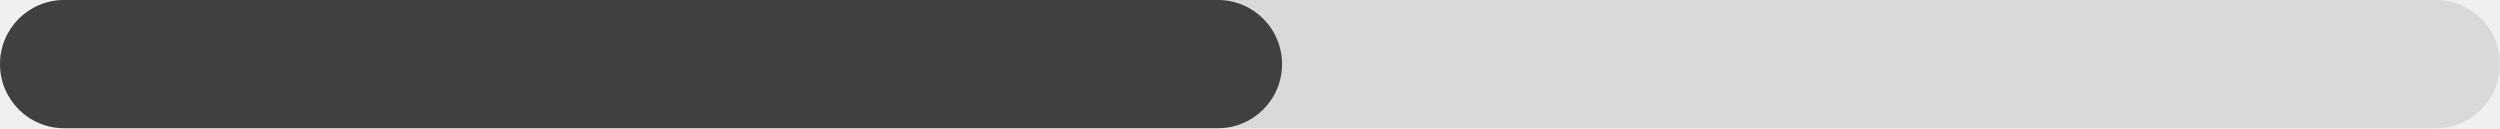
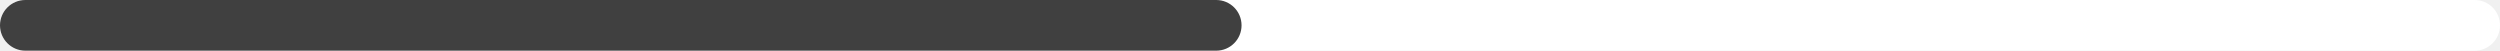
- <svg xmlns="http://www.w3.org/2000/svg" width="117" height="6" viewBox="0 0 117 6" fill="none">
-   <rect width="117" height="6" rx="3" transform="matrix(1 0 0 -1 0 6)" fill="#D9D9D9" />
-   <rect width="60" height="6" rx="3" transform="matrix(1 0 0 -1 0 6)" fill="#404040" />
+ <svg xmlns="http://www.w3.org/2000/svg" width="296" height="6" viewBox="0 0 296 6" fill="none">
+   <rect width="296" height="6" rx="3" transform="matrix(1 0 0 -1 0 6)" fill="white" />
+   <rect width="147" height="6" rx="3" transform="matrix(1 0 0 -1 0 6)" fill="#404040" />
</svg>
